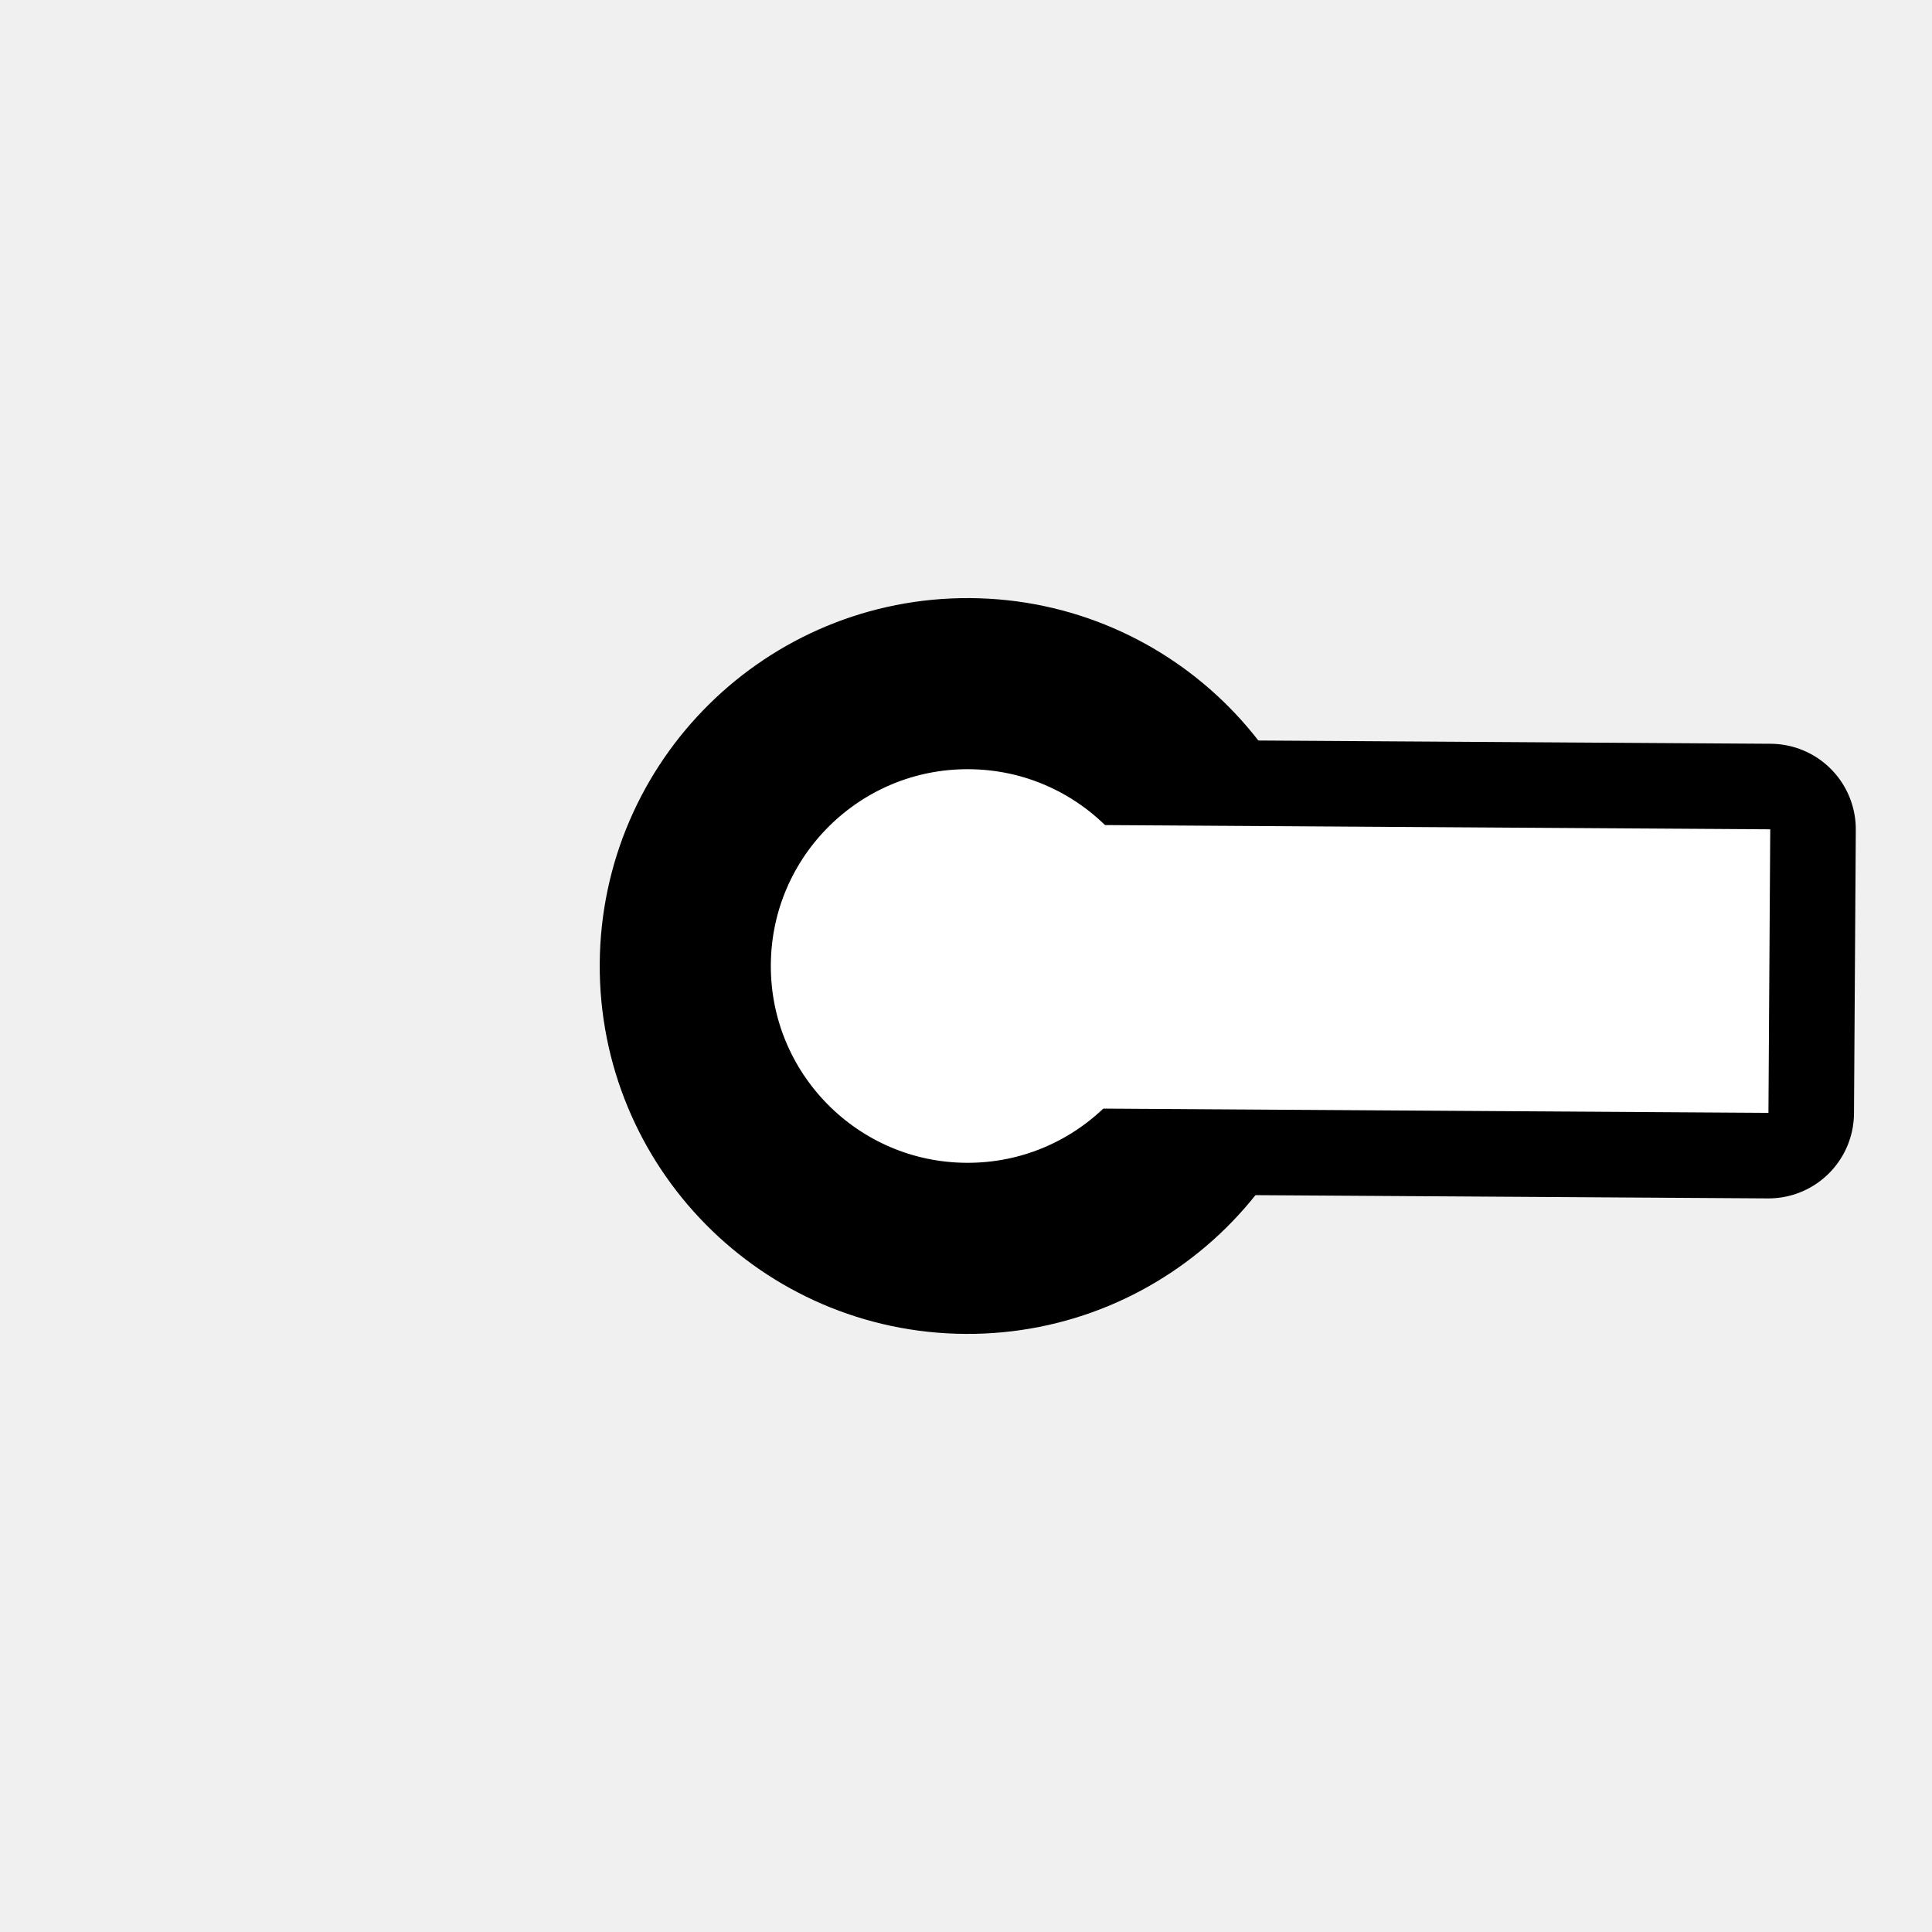
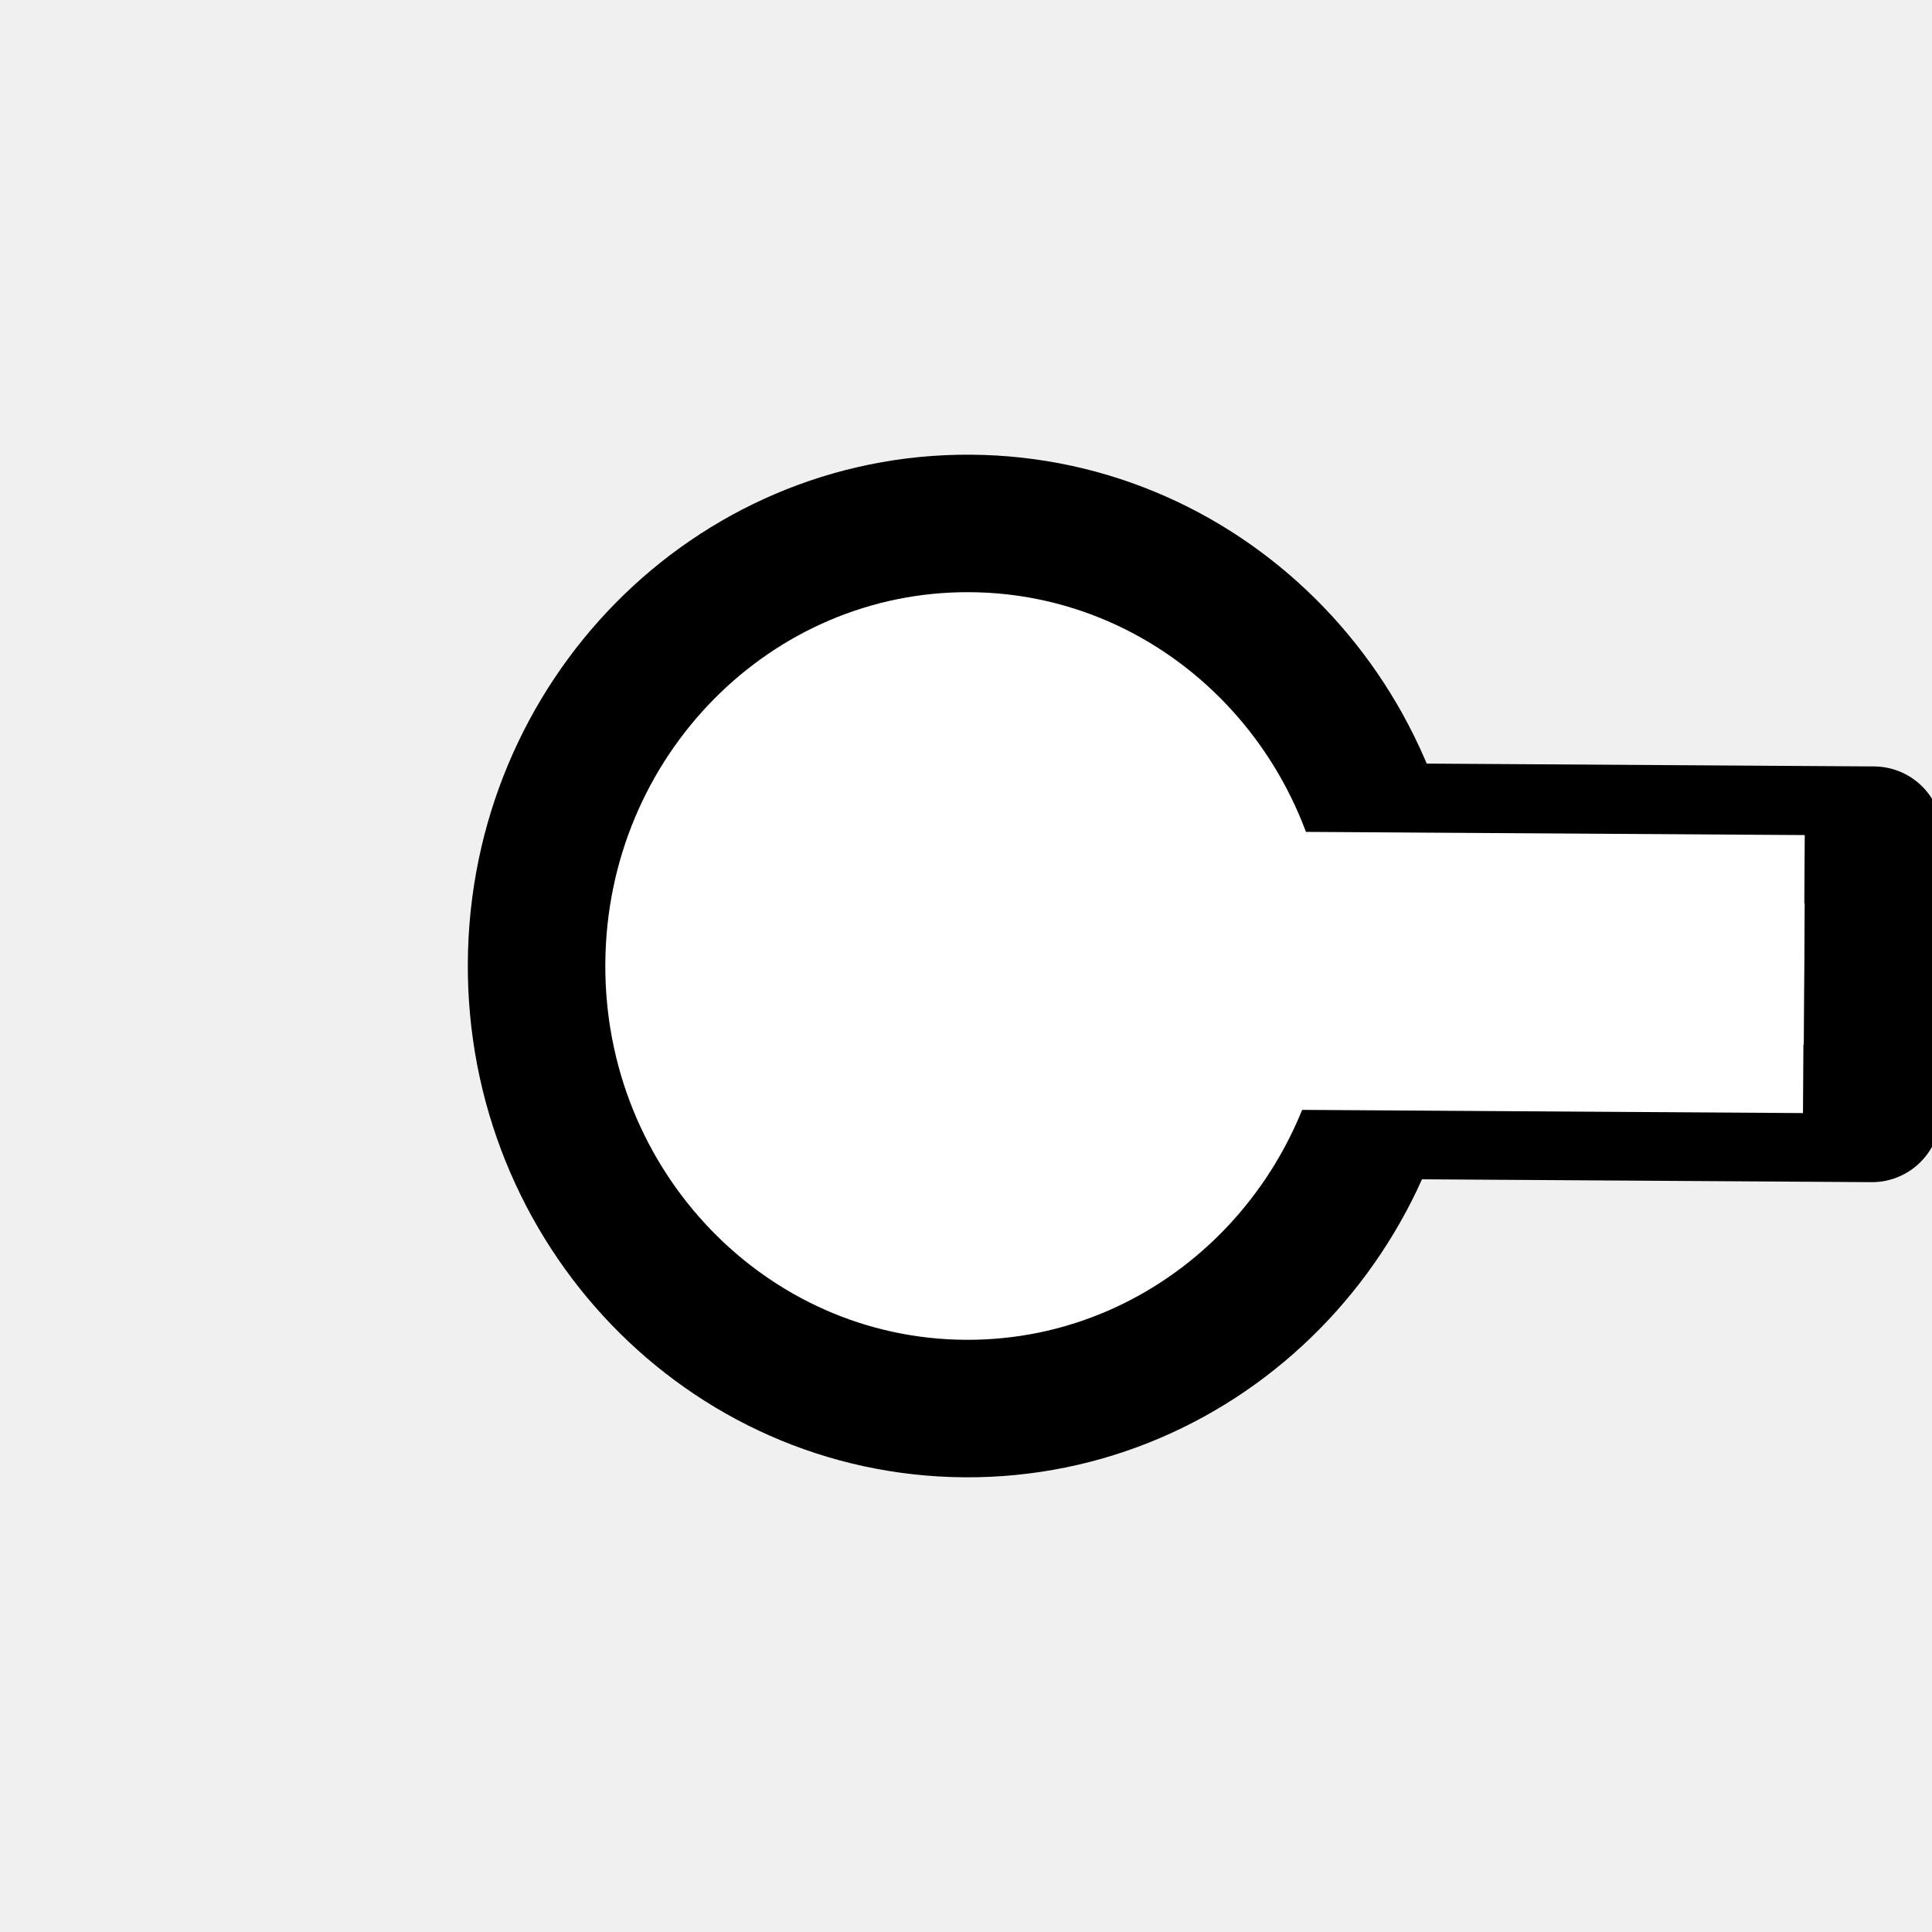
<svg xmlns="http://www.w3.org/2000/svg" width="120" height="120" viewBox="0 0 31.75 31.75" version="1.1" id="svg8">
  <defs id="defs2">
    </defs>
  <g id="layer1">
    <g id="g5" transform="matrix(-0.00134955,0.2125442,-0.2125442,-0.00134955,19.87226,-103.3242)">
-       <rect style="fill:#ffffff;stroke:#000000;stroke-width:13.229;stroke-linecap:round;stroke-linejoin:round;stroke-dasharray:none;paint-order:fill markers stroke" id="rect5" width="21.923" height="61.988" x="549.955" y="-46.869" />
-       <circle style="fill:#ffffff;stroke:#000000;stroke-width:13.229;stroke-linecap:round;stroke-linejoin:round;stroke-dasharray:none;paint-order:fill markers stroke" id="path4" cx="560.917" cy="15.119" r="21.831" />
-       <rect style="fill:#ffffff;stroke:none;stroke-width:13.229;stroke-linecap:round;stroke-linejoin:round;stroke-dasharray:none;paint-order:fill markers stroke" id="rect4" width="21.923" height="61.988" x="549.955" y="-46.869" />
+       <rect style="fill:#ffffff;stroke:#000000;stroke-width:10.614;stroke-linecap:round;stroke-linejoin:round;stroke-dasharray:none;paint-order:fill markers stroke" id="rect5" width="21.529" height="69.993" x="550.349" y="-54.874" />
+       <ellipse style="fill:#ffffff;stroke:#000000;stroke-width:10.631;stroke-linecap:round;stroke-linejoin:round;stroke-dasharray:none;paint-order:fill markers stroke" id="path4" cx="560.919" cy="15.212" rx="34.218" ry="33.329" transform="matrix(1,-1.6498525e-4,-1.6938641e-4,1,0,0)" />
+       <rect style="fill:#ffffff;stroke:none;stroke-width:10.614;stroke-linecap:round;stroke-linejoin:round;stroke-dasharray:none;paint-order:fill markers stroke" id="rect4" width="21.495" height="64.658" x="550.383" y="-49.539" />
    </g>
  </g>
</svg>
